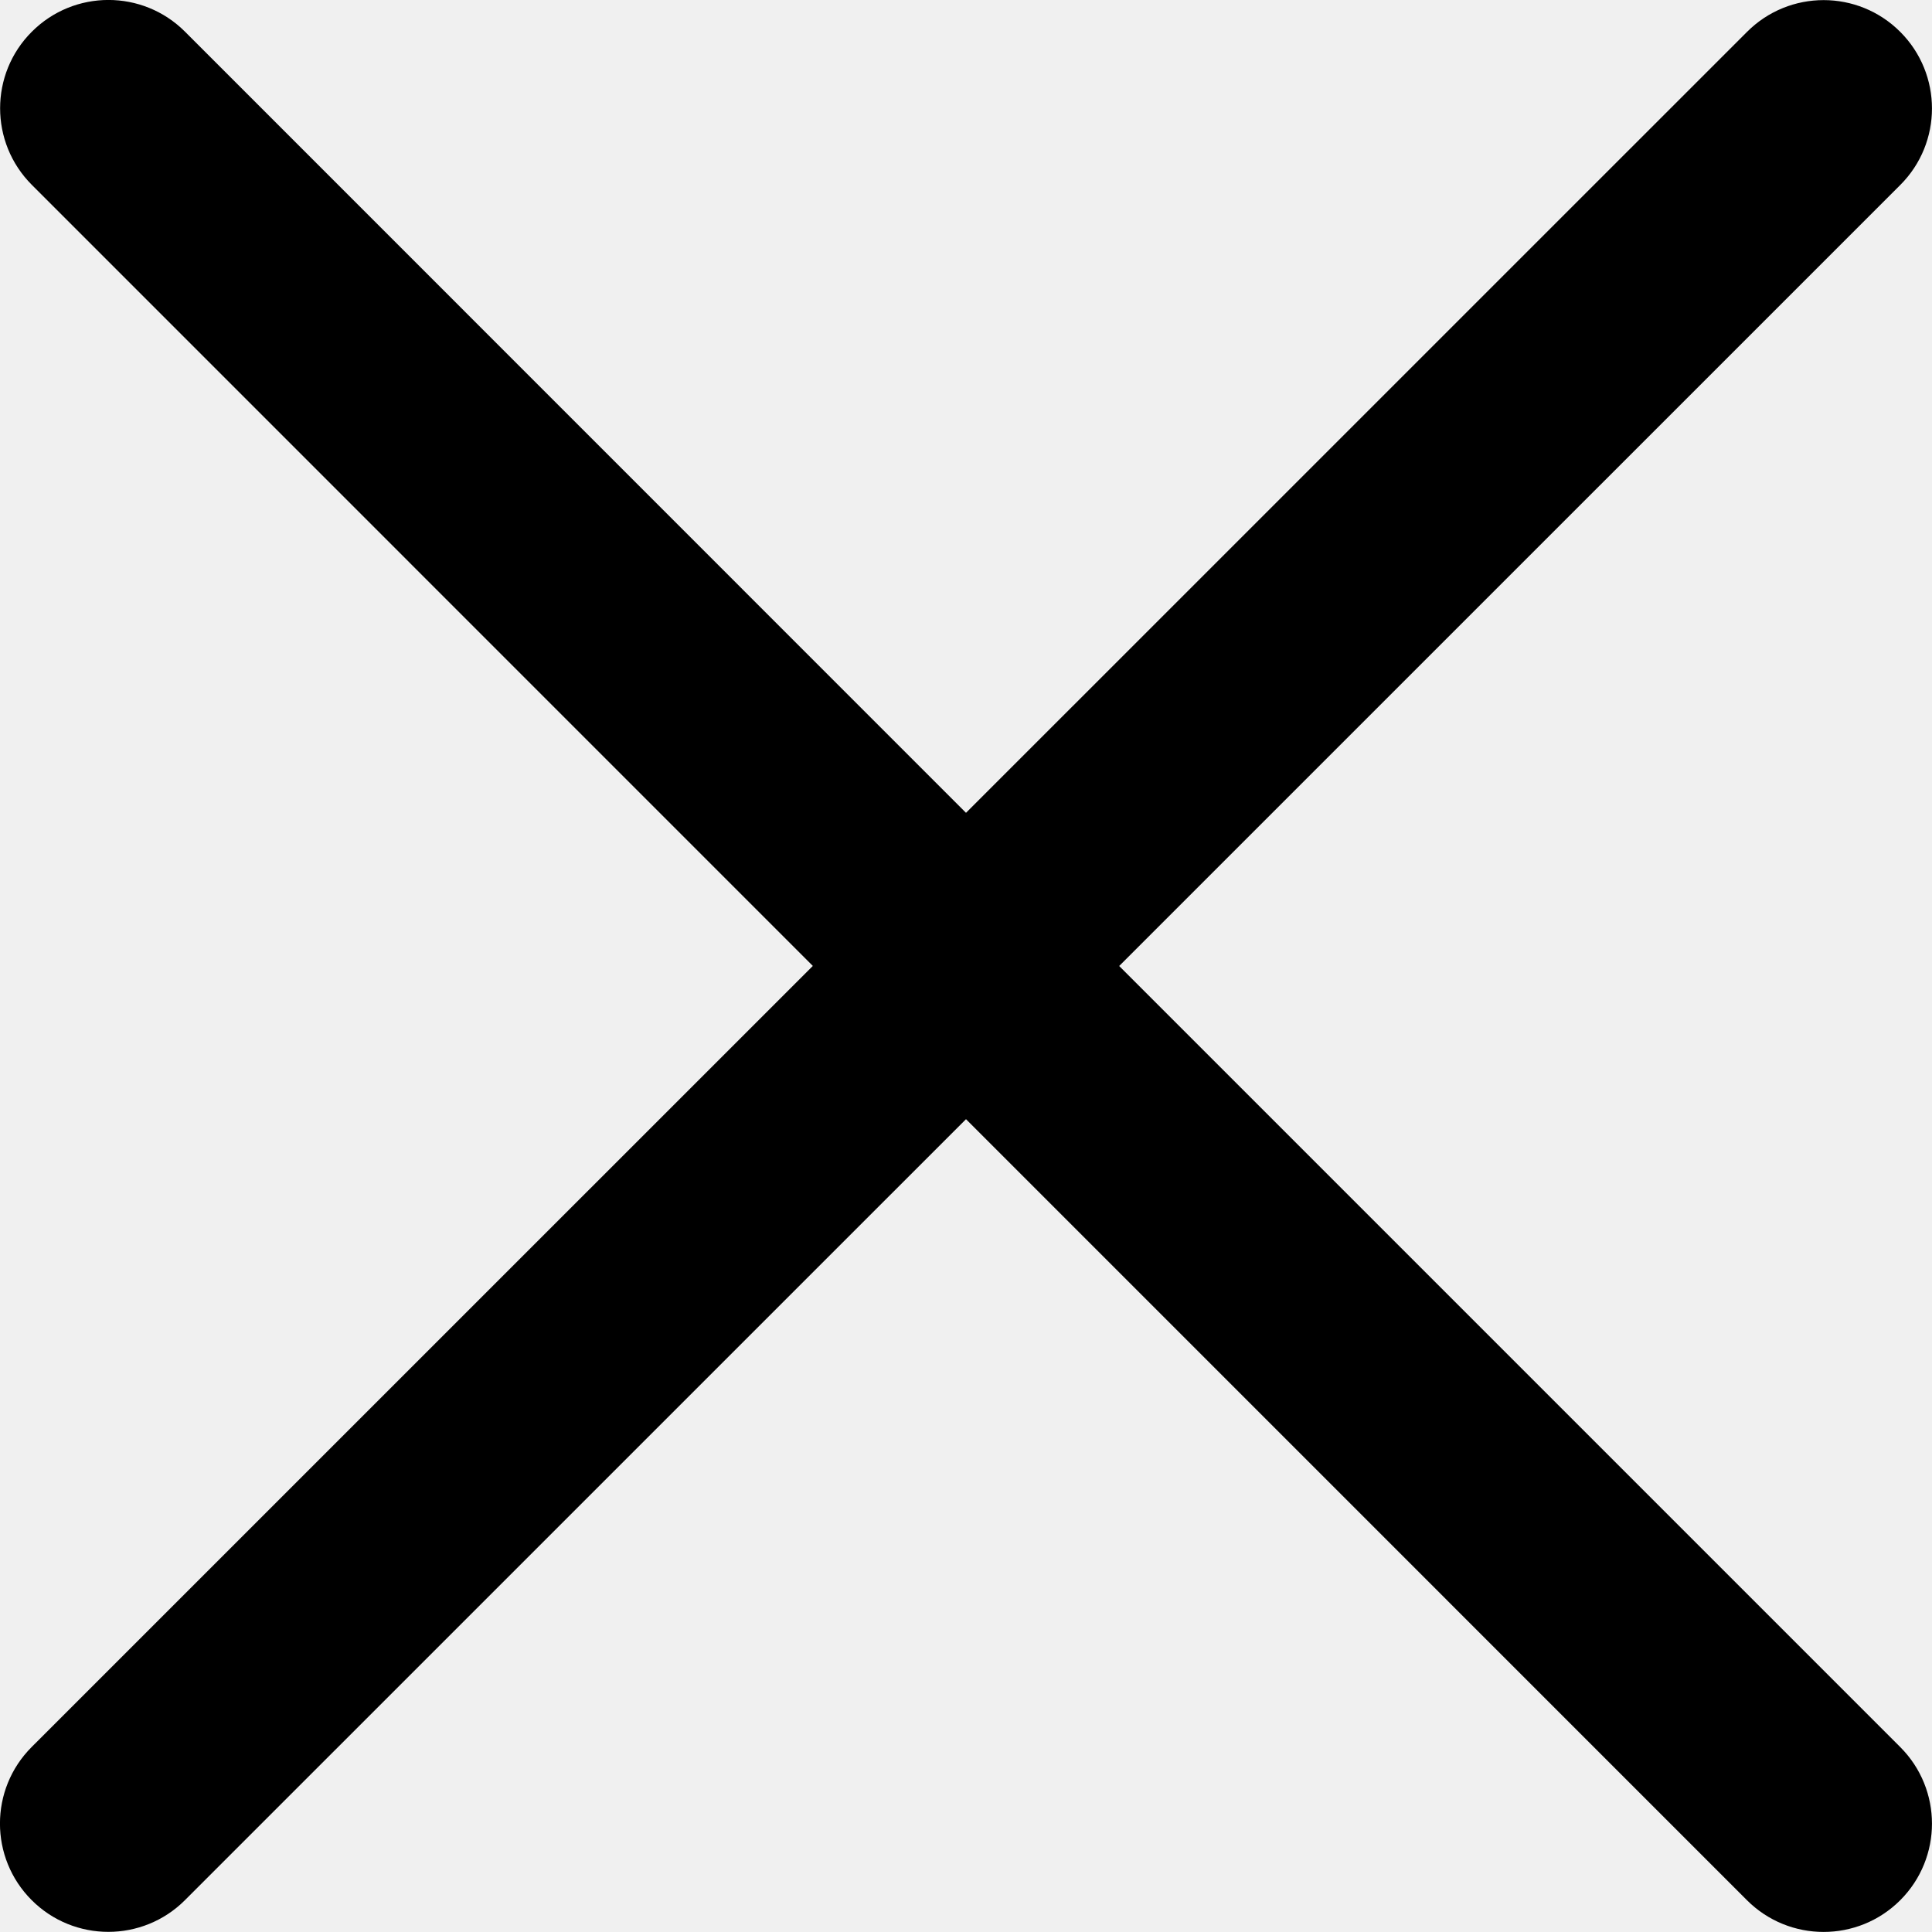
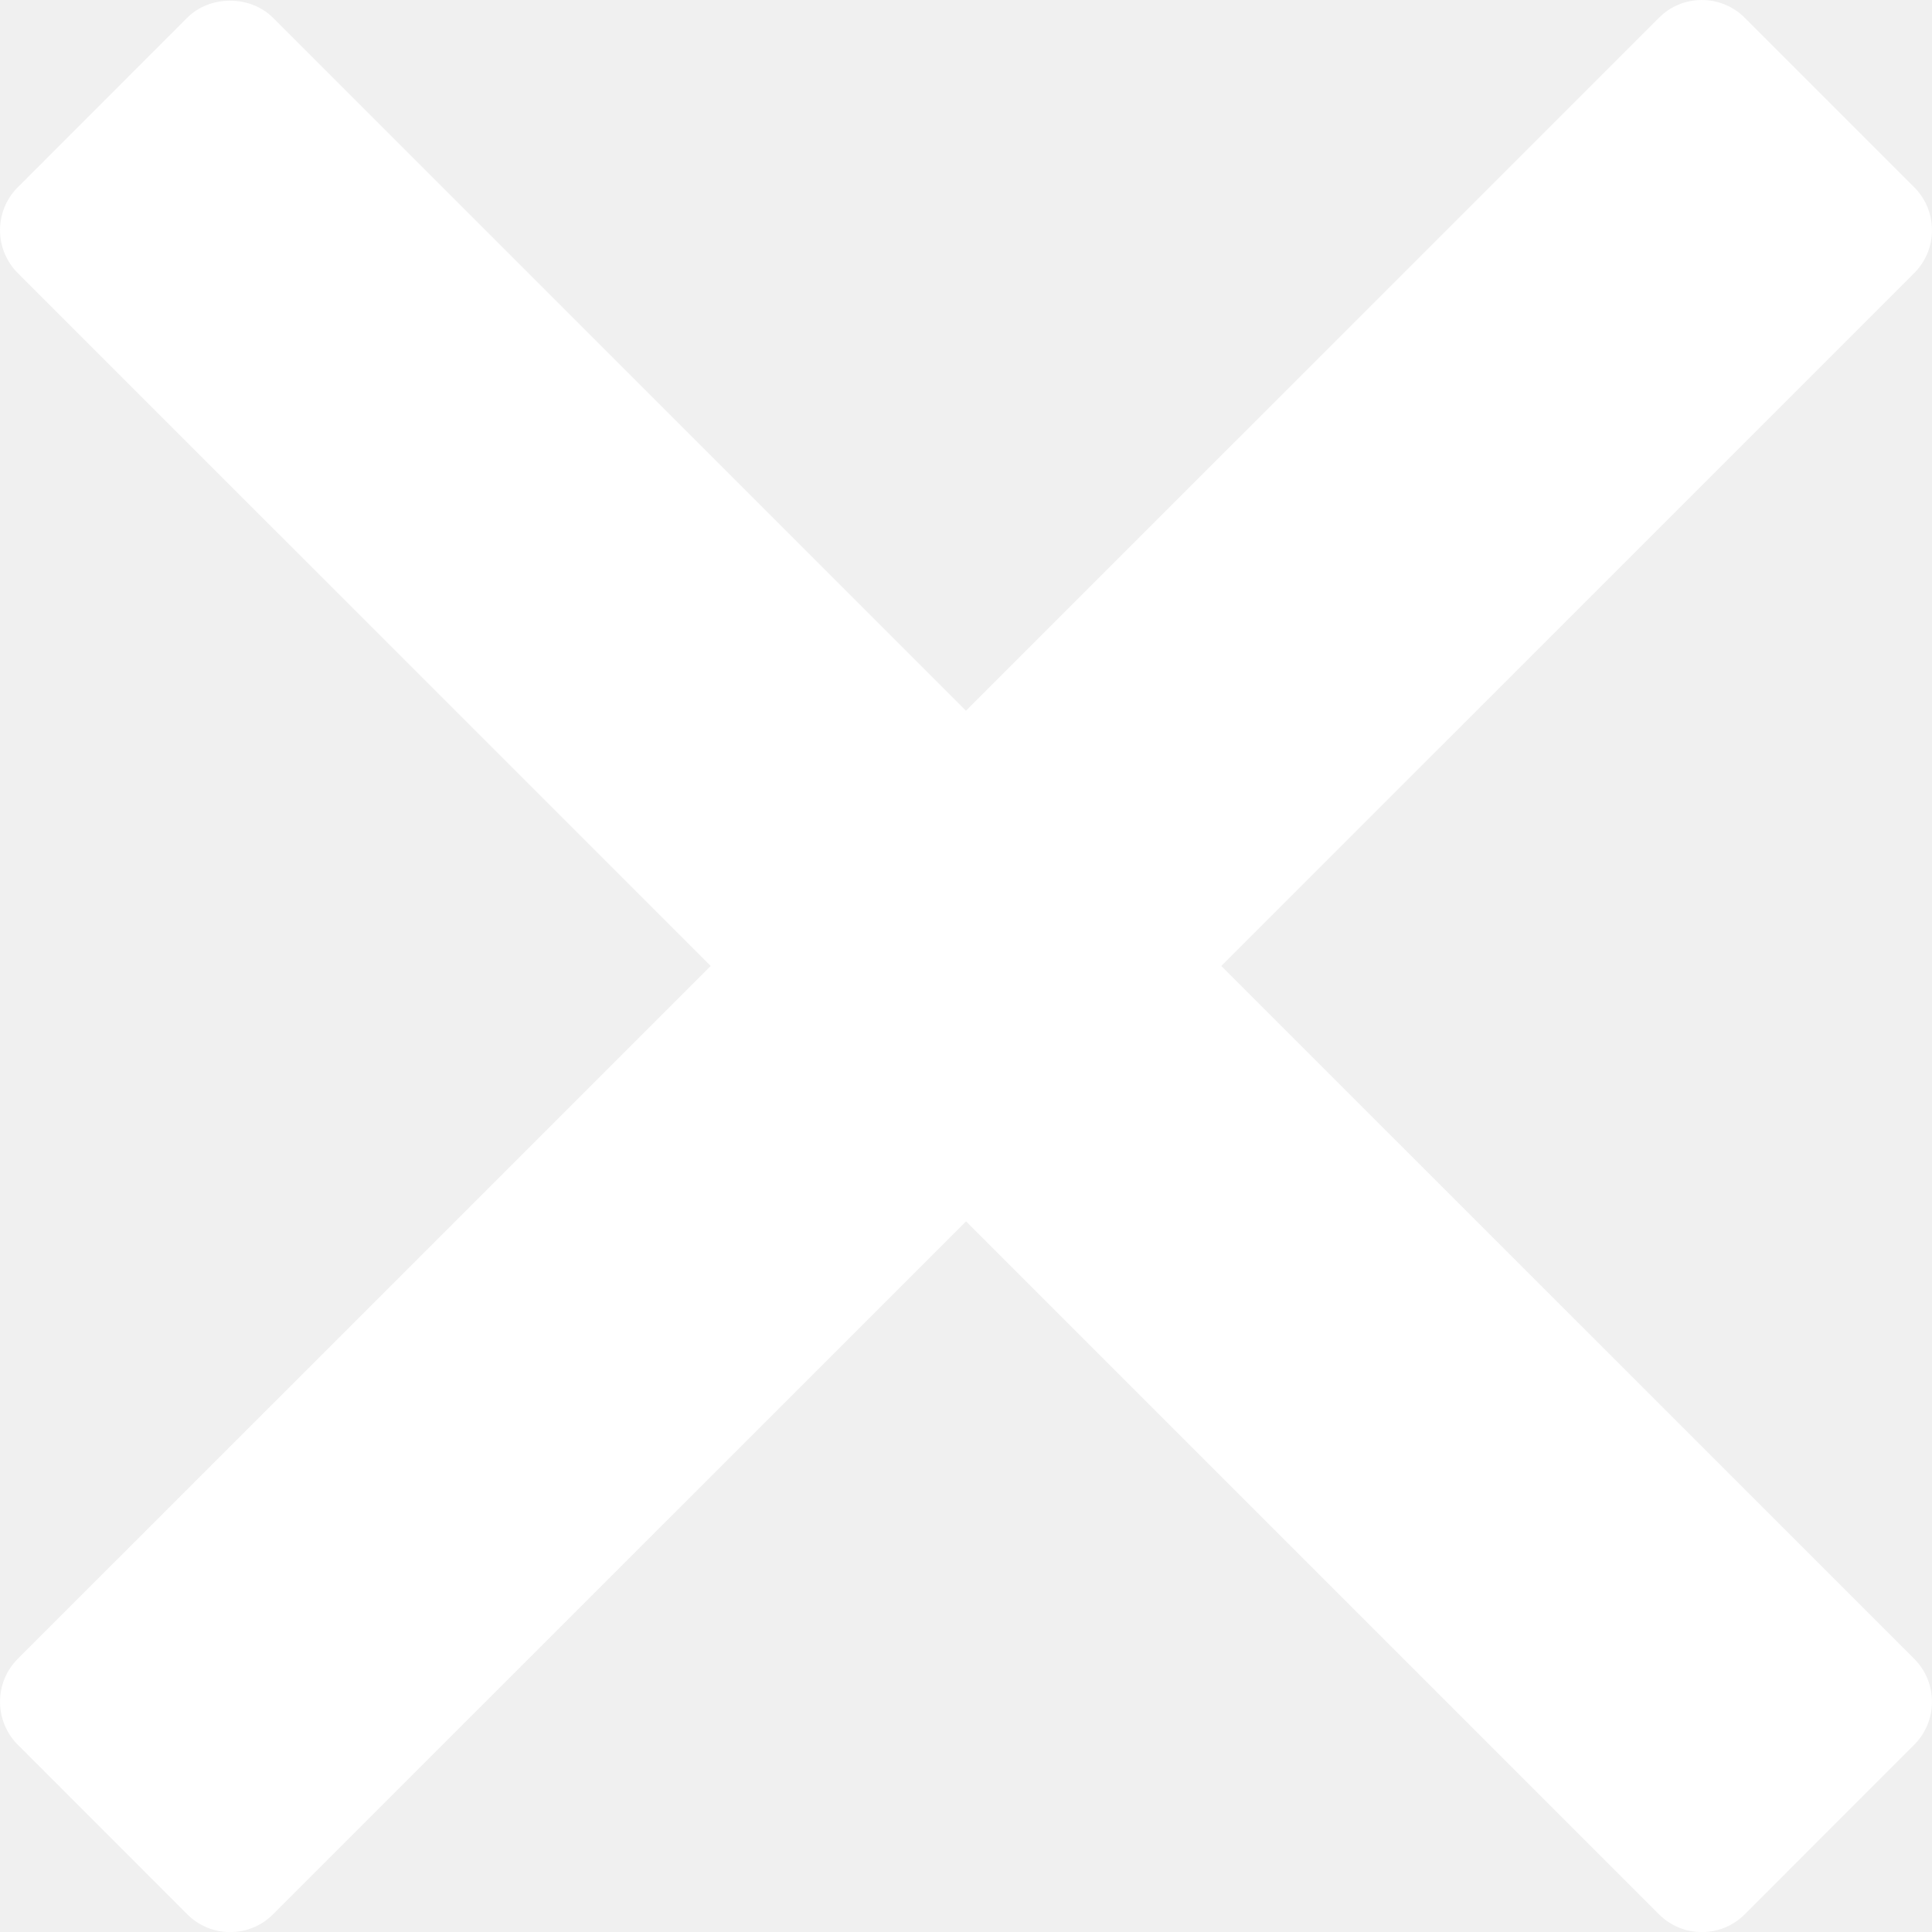
- <svg xmlns="http://www.w3.org/2000/svg" version="1.0" id="Layer_1" x="0px" y="0px" width="26.752px" height="26.752px" viewBox="0 0 26.752 26.752" enable-background="new 0 0 26.752 26.752" xml:space="preserve">
-   <path d="M15.497,13.376L26.312,2.562c0.586-0.585,0.586-1.535,0-2.121s-1.535-0.586-2.121,0L13.376,11.255L2.562,0.439 c-0.586-0.586-1.535-0.586-2.121,0c-0.586,0.585-0.586,1.535,0,2.121l10.814,10.815L0.439,24.19c-0.586,0.586-0.586,1.535,0,2.121 c0.293,0.293,0.677,0.439,1.061,0.439s0.768-0.146,1.061-0.439l10.815-10.814L24.19,26.312c0.293,0.293,0.677,0.439,1.061,0.439 s0.768-0.146,1.061-0.439c0.586-0.586,0.586-1.535,0-2.121L15.497,13.376z" />
+ <svg xmlns="http://www.w3.org/2000/svg" version="1.0" id="Layer_1" x="0px" y="0px" width="23.867px" height="23.867px" viewBox="0 0 23.867 23.867" enable-background="new 0 0 23.867 23.867" xml:space="preserve">
+   <path fill="#FFFFFF" d="M15.087,11.933l8.56-8.559c0.293-0.293,0.293-0.768,0-1.061L21.554,0.22C21.414,0.079,21.223,0,21.023,0 c-0.199,0-0.391,0.079-0.529,0.22l-8.561,8.56l-8.56-8.56c-0.282-0.282-0.78-0.282-1.061,0L0.22,2.313 c-0.293,0.293-0.293,0.768,0,1.061l8.56,8.559l-8.56,8.559c-0.293,0.293-0.293,0.768,0,1.062l2.093,2.094 c0.141,0.142,0.331,0.22,0.53,0.22c0.199,0,0.39-0.078,0.53-0.22l8.561-8.56l8.56,8.56c0.141,0.142,0.332,0.22,0.53,0.22 c0.199,0,0.39-0.078,0.53-0.22l2.093-2.094c0.293-0.294,0.293-0.769,0-1.062L15.087,11.933z" />
</svg>
